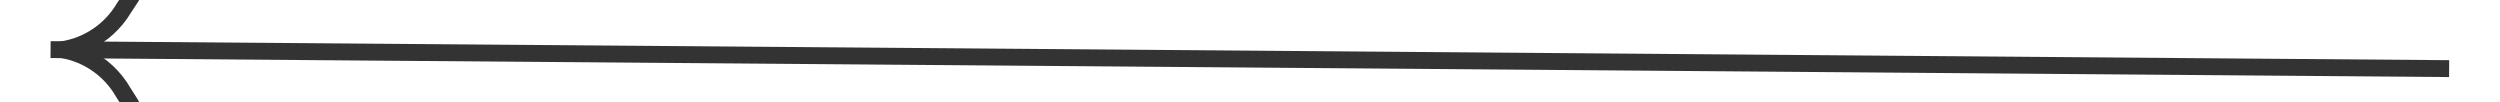
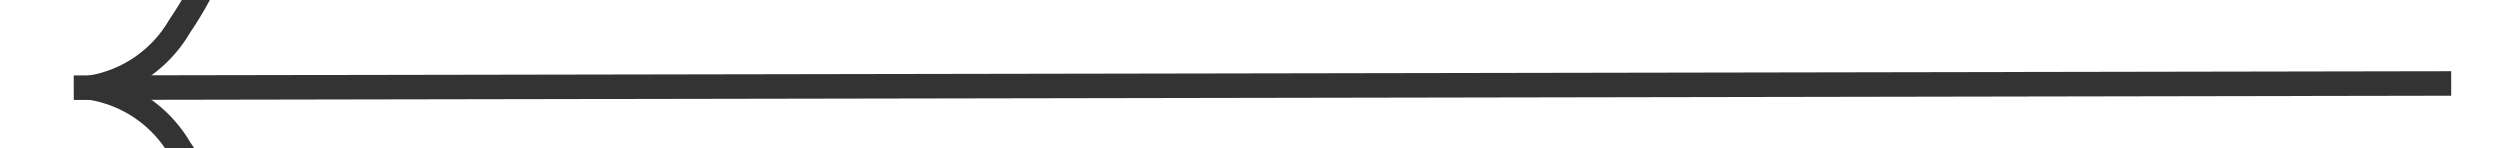
- <svg xmlns="http://www.w3.org/2000/svg" version="1.1" width="148px" height="6px" preserveAspectRatio="xMinYMid meet" viewBox="-48 391  148 4">
-   <g transform="matrix(0.01745241 -0.9998477 0.9998477 0.01745241 -367.3939 412.1372 )">
-     <path d="M 20.697 328.159  A 15.24 15.24 0 0 0 23.267 326.748 A 5.67 5.67 0 0 0 25.5 324.333 A 5.67 5.67 0 0 0 27.733 326.748 A 15.24 15.24 0 0 0 30.303 328.159 L 30.697 327.241  A 14.24 14.24 0 0 1 28.267 325.902 A 4.67 4.67 0 0 1 25.993 322.618 A 0.5 0.5 0 0 0 25.5 322.2 A 0.5 0.5 0 0 0 25.007 322.618 A 4.67 4.67 0 0 1 22.733 325.902 A 14.24 14.24 0 0 1 20.303 327.241 L 20.697 328.159  Z " fill-rule="nonzero" fill="#333333" stroke="none" transform="matrix(0.9999547 -0.009523378 0.009523378 0.9999547 -3.741531 0.260668 )" />
-     <path d="M 25.5 322  L 25.5 464  " stroke-width="1" stroke="#333333" fill="none" transform="matrix(0.9999547 -0.009523378 0.009523378 0.9999547 -3.741531 0.260668 )" />
+ <svg xmlns="http://www.w3.org/2000/svg" version="1.1" width="102px" height="6px" preserveAspectRatio="xMinYMid meet" viewBox="-24 259  102 4">
+   <g transform="matrix(-0.01745241 -0.9998477 0.9998477 -0.01745241 -233.489 292.551 )">
+     <path d="M 21.697 219.159  A 15.24 15.24 0 0 0 24.267 217.748 A 5.67 5.67 0 0 0 26.5 215.333 A 5.67 5.67 0 0 0 28.733 217.748 A 15.24 15.24 0 0 0 31.303 219.159 L 31.697 218.241  A 14.24 14.24 0 0 1 29.267 216.902 A 4.67 4.67 0 0 1 26.993 213.618 A 0.5 0.5 0 0 0 26.5 213.2 A 0.5 0.5 0 0 0 26.007 213.618 A 4.67 4.67 0 0 1 23.733 216.902 A 14.24 14.24 0 0 1 21.303 218.241 L 21.697 219.159  Z " fill-rule="nonzero" fill="#333333" stroke="none" transform="matrix(0.999877 0.01568083 -0.01568083 0.999877 4.103795 -0.3833901 )" />
+     <path d="M 26.5 213  L 26.5 310  " stroke-width="1" stroke="#333333" fill="none" transform="matrix(0.999877 0.01568083 -0.01568083 0.999877 4.103795 -0.3833901 )" />
  </g>
</svg>
